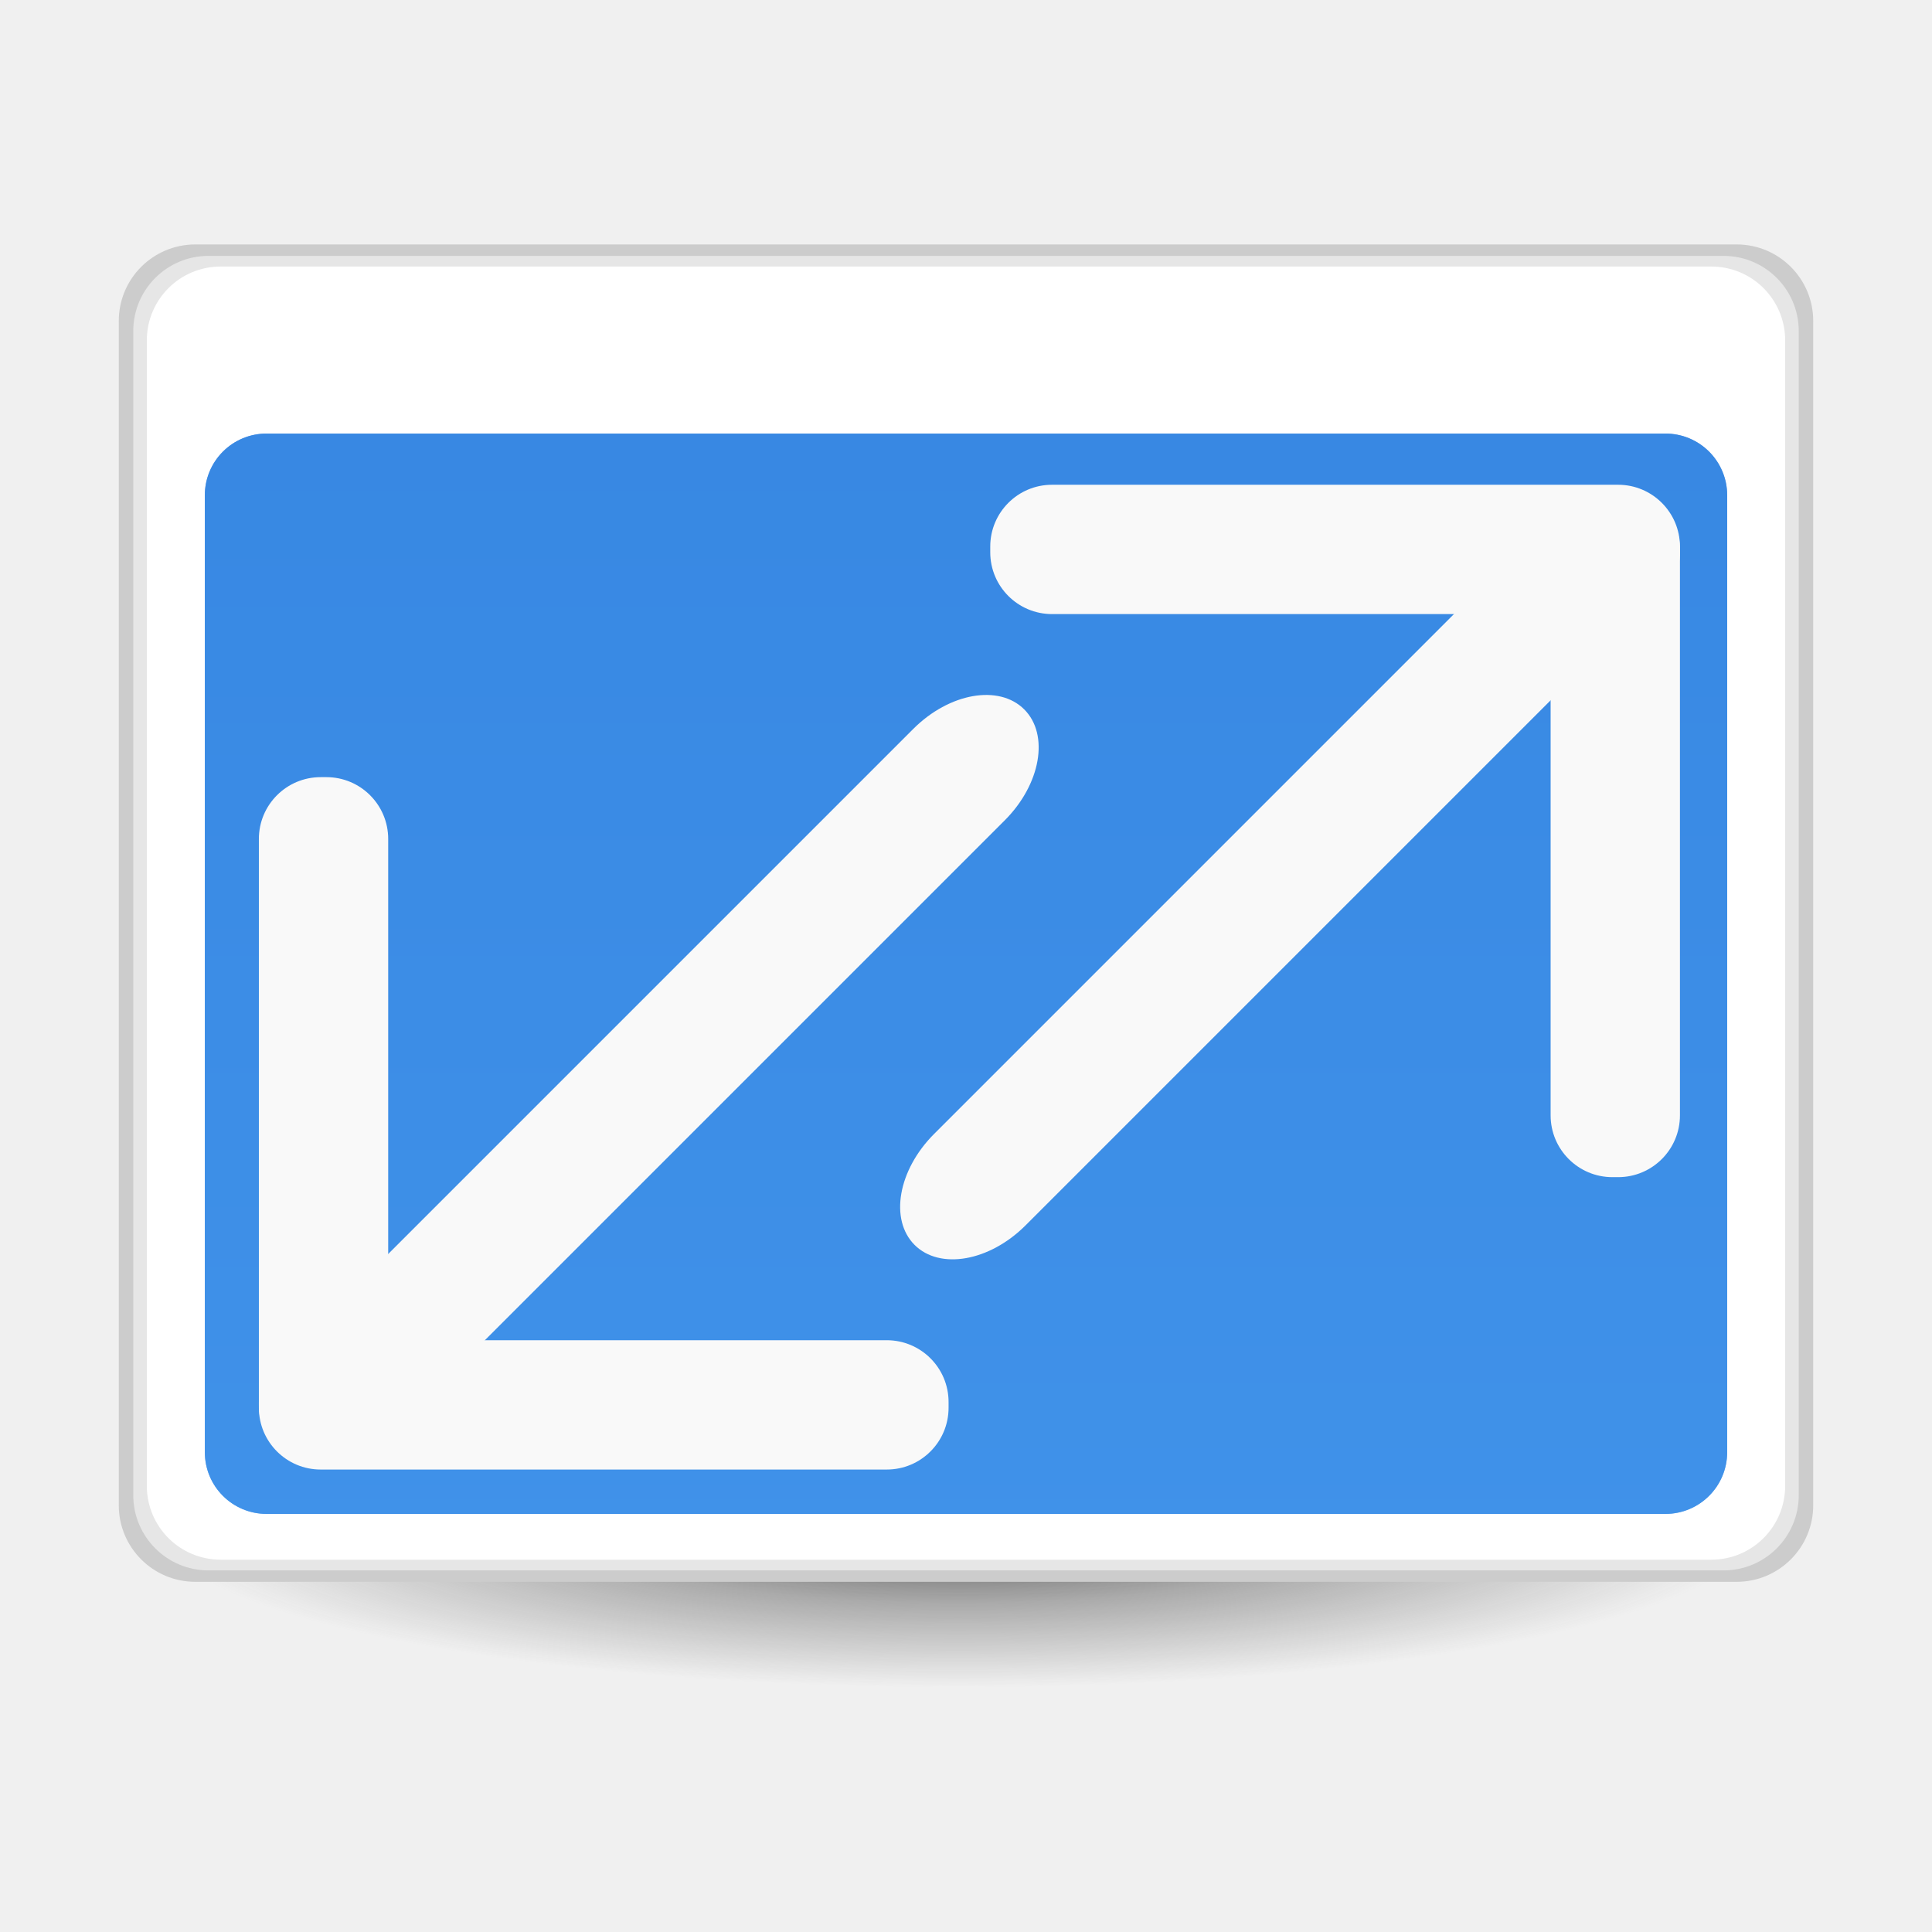
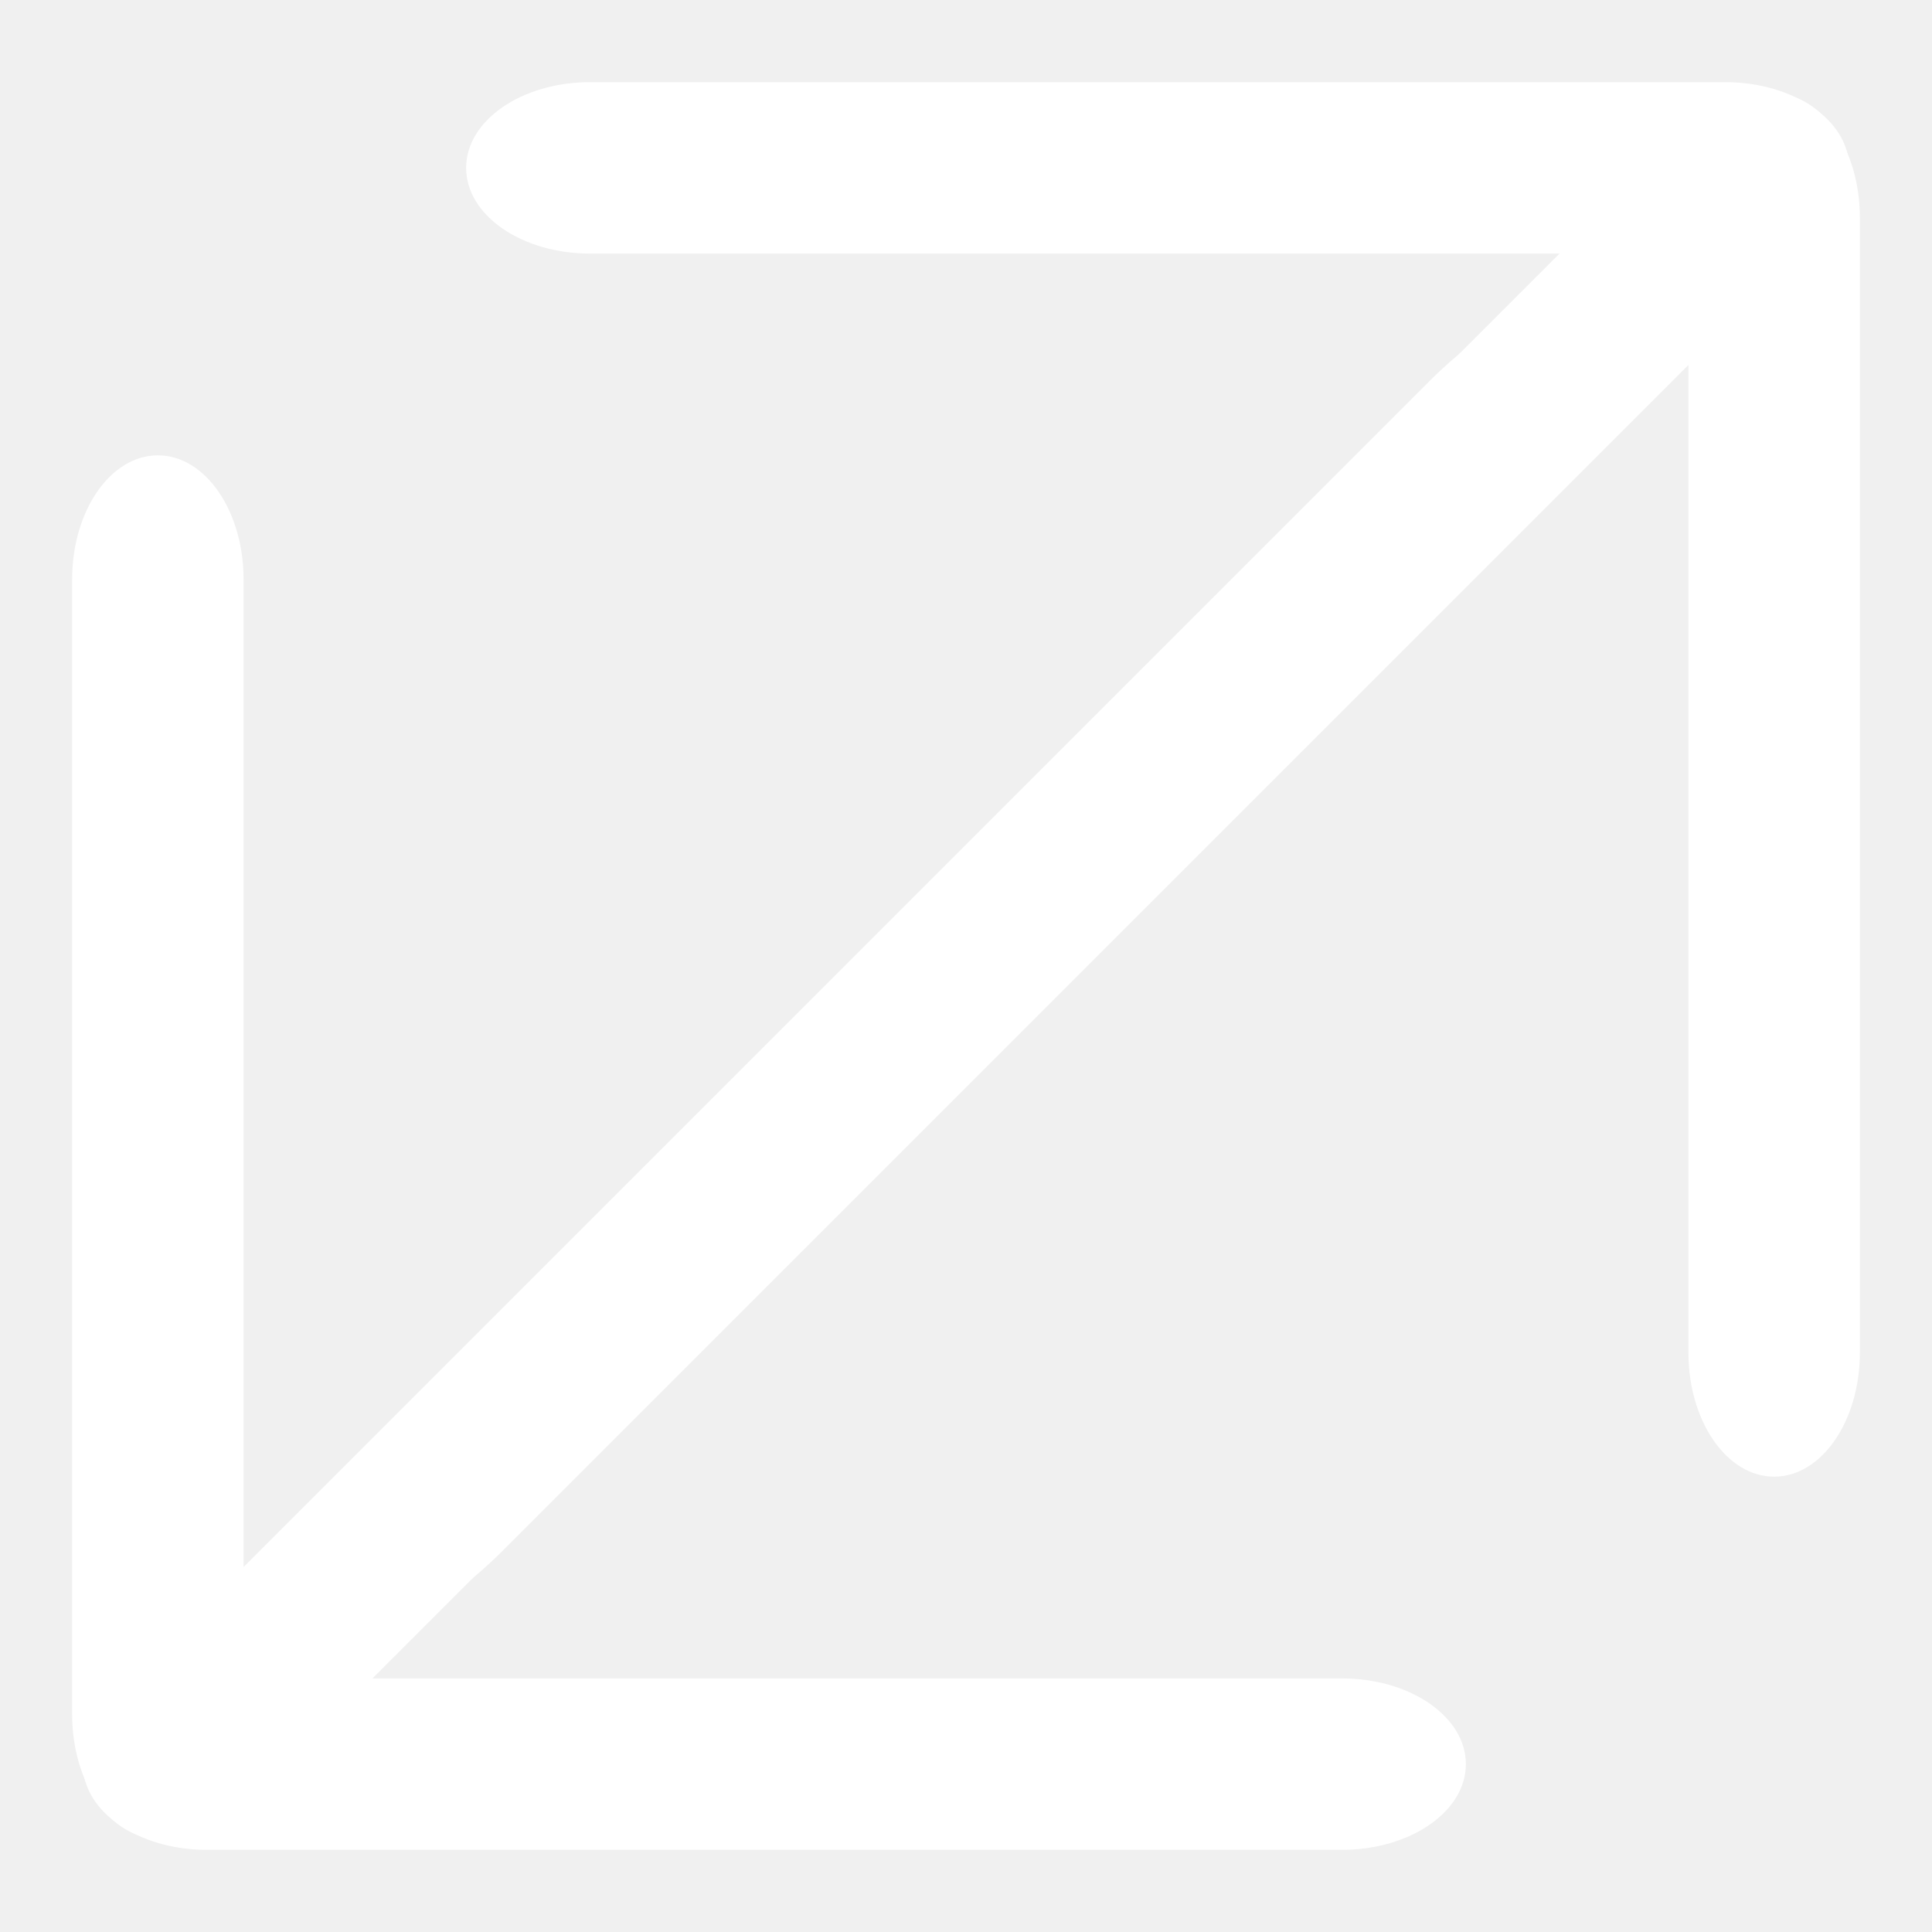
<svg xmlns="http://www.w3.org/2000/svg" xmlns:xlink="http://www.w3.org/1999/xlink" version="1.1" width="48" height="48" id="svg5157">
  <defs id="defs5159">
    <linearGradient id="linearGradient4309">
      <stop id="stop4311" style="stop-color:#64baff;stop-opacity:1" offset="0" />
      <stop id="stop4317" style="stop-color:#0d52bf;stop-opacity:1" offset="1" />
    </linearGradient>
    <linearGradient id="linearGradient4291">
      <stop id="stop4293" style="stop-color:#64baff;stop-opacity:1" offset="0" />
      <stop id="stop4295" style="stop-color:#3689e6;stop-opacity:1" offset="0.262" />
      <stop id="stop4297" style="stop-color:#0d52bf;stop-opacity:1" offset="0.705" />
      <stop id="stop4299" style="stop-color:#0d52bf;stop-opacity:1" offset="1" />
    </linearGradient>
    <linearGradient id="linearGradient4330-3">
      <stop id="stop4275" style="stop-color:#64baff;stop-opacity:1" offset="0" />
      <stop id="stop4277" style="stop-color:#3689e6;stop-opacity:1" offset="0.262" />
      <stop id="stop4279" style="stop-color:#0d52bf;stop-opacity:1" offset="0.705" />
      <stop id="stop4281" style="stop-color:#0d52bf;stop-opacity:1" offset="1" />
    </linearGradient>
    <linearGradient id="linearGradient3820-7-2-8-6">
      <stop id="stop3822-2-6-5-0" style="stop-color:#3d3d3d;stop-opacity:1" offset="0" />
      <stop id="stop3864-8-7-4-1" style="stop-color:#686868;stop-opacity:0.498" offset="0.5" />
      <stop id="stop3824-1-2-6-7" style="stop-color:#686868;stop-opacity:0" offset="1" />
    </linearGradient>
    <linearGradient id="linearGradient4806">
      <stop offset="0" style="stop-color:#ffffff;stop-opacity:1" id="stop4808" />
      <stop offset="0.424" style="stop-color:#ffffff;stop-opacity:0.235" id="stop4810" />
      <stop offset="0.821" style="stop-color:#ffffff;stop-opacity:0.157" id="stop4812" />
      <stop offset="1" style="stop-color:#ffffff;stop-opacity:0.392" id="stop4814" />
    </linearGradient>
    <linearGradient xlink:href="#linearGradient4806" id="linearGradient3118" gradientUnits="userSpaceOnUse" gradientTransform="matrix(4.16388,0,0,4.16388,-236.0326,-50.53443)" x1="71.204" y1="15.369" x2="71.204" y2="40.496" />
-     <radialGradient xlink:href="#linearGradient3820-7-2-8-6" id="radialGradient3163" gradientUnits="userSpaceOnUse" gradientTransform="matrix(0.8807831,0,0,0.1798316,-23.60098,74.40195)" cx="99.157" cy="186.171" fx="99.157" fy="186.171" r="62.769" />
+     <radialGradient xlink:href="#linearGradient3820-7-2-8-6" id="radialGradient3163" gradientUnits="userSpaceOnUse" gradientTransform="matrix(0.8807831,0,0,0.1798316,-23.85099,68.88846)" cx="99.157" cy="186.171" fx="99.157" fy="186.171" r="62.769" />
    <linearGradient id="linearGradient3242-7-3-8-0-4-58-06">
      <stop offset="0" style="stop-color:#cdf87e;stop-opacity:1" id="stop3244-5-8-5-6-4-3-8" />
      <stop offset="0.262" style="stop-color:#a2e34f;stop-opacity:1" id="stop3246-9-5-1-5-3-0-7" />
      <stop offset="0.661" style="stop-color:#68b723;stop-opacity:1" id="stop3248-7-2-0-7-5-35-9" />
      <stop offset="1" style="stop-color:#1d7e0d;stop-opacity:1" id="stop3250-8-2-8-5-6-40-4" />
    </linearGradient>
    <radialGradient gradientTransform="matrix(0,2.423525,-2.639279,0,226.369,-84.88818)" gradientUnits="userSpaceOnUse" xlink:href="#linearGradient3242-7-3-8-0-4-58-06" id="radialGradient3381" fy="48.768" fx="66.127" r="31" cy="48.768" cx="66.127" />
    <linearGradient gradientTransform="matrix(2.113467,0,0,1.645562,50.72421,61.89995)" gradientUnits="userSpaceOnUse" xlink:href="#linearGradient4361" id="linearGradient3030" y2="37.13" x2="24.139" y1="9.176" x1="24.139" />
    <linearGradient id="linearGradient4361">
      <stop offset="0" style="stop-color:#ffffff;stop-opacity:1" id="stop4363" />
      <stop offset="0" style="stop-color:#ffffff;stop-opacity:0.235" id="stop4365" />
      <stop offset="1" style="stop-color:#ffffff;stop-opacity:0.157" id="stop4367" />
      <stop offset="1" style="stop-color:#ffffff;stop-opacity:0.392" id="stop4369" />
    </linearGradient>
    <linearGradient gradientTransform="matrix(1.659245,0,0,2.092852,60.83215,51.57179)" gradientUnits="userSpaceOnUse" xlink:href="#linearGradient4351" id="linearGradient3030-1" y2="26.485" x2="24.139" y1="19.795" x1="24.139" />
    <linearGradient id="linearGradient4351">
      <stop offset="0" style="stop-color:#ffffff;stop-opacity:1" id="stop4353" />
      <stop offset="0" style="stop-color:#ffffff;stop-opacity:0.235" id="stop4355" />
      <stop offset="1" style="stop-color:#ffffff;stop-opacity:0.157" id="stop4357" />
      <stop offset="1" style="stop-color:#ffffff;stop-opacity:0.392" id="stop4359" />
    </linearGradient>
    <radialGradient cx="-14.891" cy="11.546" r="20" fx="-14.891" fy="11.546" id="radialGradient3183" xlink:href="#linearGradient4330" gradientUnits="userSpaceOnUse" gradientTransform="matrix(-9.9735355e-6,17.90064,18.57144,0,-152.285,218.151)" />
    <linearGradient id="linearGradient4330">
      <stop offset="0" style="stop-color:#64baff;stop-opacity:1" id="stop4332" />
      <stop offset="0.262" style="stop-color:#3689e6;stop-opacity:1" id="stop4334" />
      <stop offset="0.705" style="stop-color:#0d52bf;stop-opacity:1" id="stop4336" />
      <stop offset="1" style="stop-color:#0d52bf;stop-opacity:1" id="stop4338" />
    </linearGradient>
-     <linearGradient xlink:href="#linearGradient4309" id="linearGradient4289" x1="24" y1="168" x2="24" y2="-32" gradientUnits="userSpaceOnUse" spreadMethod="pad" gradientTransform="matrix(1.411328,0,0,1.387593,-26.79866,-24.18726)" />
  </defs>
  <g id="g4178" transform="translate(0,-80)">
-     <g id="g4199" transform="matrix(0.361002,0,0,0.361002,0.8056168,78.90549)">
-       <path style="fill:url(#radialGradient3163);fill-opacity:1;stroke:none" id="path3818-0-5-0" d="m 119.021,107.881 c 0.006,6.235 -24.748,11.29 -55.286,11.29 -30.538,0 -55.293,-5.055 -55.286,-11.29 -0.007,-6.235 25.389,-11.29 55.927,-11.29 30.538,0 54.651,5.055 54.645,11.29 z" />
-       <rect style="opacity:1;fill:#cccccc;fill-opacity:1;stroke:none;stroke-width:2;stroke-miterlimit:4;stroke-dasharray:none;stroke-opacity:1" id="rect4319" width="116.614" height="92.04" x="5.943" y="19.855" ry="5.265" />
-       <rect ry="5.175" y="20.642" x="6.94" height="90.467" width="114.621" id="rect4261" style="opacity:1;fill:#e6e6e6;fill-opacity:1;stroke:none;stroke-width:2;stroke-miterlimit:4;stroke-dasharray:none;stroke-opacity:1" />
-       <rect style="opacity:1;fill:url(#linearGradient4289);fill-opacity:1;stroke:none;stroke-width:2;stroke-miterlimit:4;stroke-dasharray:none;stroke-opacity:1" id="rect4263" width="109.058" height="84.629" x="9.35" y="24.907" ry="4.841" />
-       <path id="rect4180" d="m 12.963,21.375 c -2.82,0 -5.09,2.27 -5.09,5.09 l 0,78.818 c 0,2.82 2.27,5.09 5.09,5.09 l 102.574,0 c 2.82,0 5.09,-2.27 5.09,-5.09 l 0,-78.818 c 0,-2.82 -2.27,-5.09 -5.09,-5.09 l -102.574,0 z m 3.155,11.496 96.265,0 c 2.356,0 4.253,1.897 4.253,4.253 l 0,65.845 c 0,2.356 -1.897,4.253 -4.253,4.253 l -96.265,0 c -2.356,0 -4.253,-1.897 -4.253,-4.253 l 0,-65.845 c 0,-2.356 1.897,-4.253 4.253,-4.253 z" style="opacity:1;fill:#ffffff;fill-opacity:1;stroke:none;stroke-width:2;stroke-miterlimit:4;stroke-dasharray:none;stroke-opacity:1" />
-       <rect style="opacity:0.65;fill:#3d91ea;fill-opacity:1;stroke:none;stroke-width:2;stroke-miterlimit:4;stroke-dasharray:none;stroke-opacity:1" id="rect4182" width="104.77" height="74.351" x="11.865" y="32.871" ry="4.253" />
-       <g transform="matrix(1.483311,0,0,1.483311,-31.05276,-31.83834)" id="g4251">
-         <g style="fill:#f9f9f9" id="g4220" transform="translate(1.625,-1.625)">
-           <rect ry="2.867" y="47.75" x="89.75" height="32" width="6" id="rect4214" style="opacity:1;fill:#f9f9f9;fill-opacity:1;stroke:none;stroke-width:2;stroke-miterlimit:4;stroke-dasharray:none;stroke-opacity:1" />
-           <rect transform="matrix(0,1,-1,0,0,0)" style="opacity:1;fill:#f9f9f9;fill-opacity:1;stroke:none;stroke-width:2;stroke-miterlimit:4;stroke-dasharray:none;stroke-opacity:1" id="rect4216" width="6" height="32" x="47.625" y="-95.75" ry="2.867" />
-           <rect ry="4.279" y="-31.731" x="98.21" height="47.75" width="6" id="rect4218" style="opacity:1;fill:#f9f9f9;fill-opacity:1;stroke:none;stroke-width:2;stroke-miterlimit:4;stroke-dasharray:none;stroke-opacity:1" transform="matrix(0.7071068,0.7071068,-0.7071068,0.7071068,0,0)" />
+     <g id="g4343" transform="matrix(0.3743025,0,0,0.3743025,-0.08060472,80.07159)">
+       <g style="fill:#ffffff" id="g4327">
+         <g id="g4323" style="fill:#ffffff">
+           <rect transform="matrix(0,-1,1,0,0,0)" style="opacity:1;fill:#ffffff;fill-opacity:1;stroke:none;stroke-width:2;stroke-miterlimit:4;stroke-dasharray:none;stroke-opacity:1" id="rect4262" width="11.379" height="91.803" x="-122.594" y="5.711" ry="8.226" />
+           <rect ry="8.226" y="-121.835" x="-16.383" height="91.803" width="11.379" id="rect4315" style="opacity:1;fill:#ffffff;fill-opacity:1;stroke:none;stroke-width:2;stroke-miterlimit:4;stroke-dasharray:none;stroke-opacity:1" transform="scale(-1,-1)" />
        </g>
-         <g style="fill:#f9f9f9" id="g4225" transform="matrix(-1,0,0,-1,127.1914,139.316)">
-           <rect style="opacity:1;fill:#f9f9f9;fill-opacity:1;stroke:none;stroke-width:2;stroke-miterlimit:4;stroke-dasharray:none;stroke-opacity:1" id="rect4227" width="6" height="32" x="89.75" y="47.75" ry="2.867" />
-           <rect ry="2.867" y="-95.75" x="47.625" height="32" width="6" id="rect4229" style="opacity:1;fill:#f9f9f9;fill-opacity:1;stroke:none;stroke-width:2;stroke-miterlimit:4;stroke-dasharray:none;stroke-opacity:1" transform="matrix(0,1,-1,0,0,0)" />
-           <rect transform="matrix(0.7071068,0.7071068,-0.7071068,0.7071068,0,0)" style="opacity:1;fill:#f9f9f9;fill-opacity:1;stroke:none;stroke-width:2;stroke-miterlimit:4;stroke-dasharray:none;stroke-opacity:1" id="rect4231" width="6" height="47.75" x="98.21" y="-31.731" ry="4.279" />
+         <rect ry="12.684" y="-79.367" x="-96.275" height="141.553" width="11.279" id="rect4321" style="opacity:1;fill:#ffffff;fill-opacity:1;stroke:none;stroke-width:2;stroke-miterlimit:4;stroke-dasharray:none;stroke-opacity:1" transform="matrix(-0.7071068,-0.7071068,0.7071068,-0.7071068,0,0)" />
+       </g>
+       <g transform="matrix(-1,0,0,-1,128.6692,127.856)" id="g4333" style="fill:#ffffff">
+         <g style="fill:#ffffff" id="g4335">
+           <rect ry="8.226" y="5.711" x="-122.594" height="91.803" width="11.379" id="rect4337" style="opacity:1;fill:#ffffff;fill-opacity:1;stroke:none;stroke-width:2;stroke-miterlimit:4;stroke-dasharray:none;stroke-opacity:1" transform="matrix(0,-1,1,0,0,0)" />
+           <rect transform="scale(-1,-1)" style="opacity:1;fill:#ffffff;fill-opacity:1;stroke:none;stroke-width:2;stroke-miterlimit:4;stroke-dasharray:none;stroke-opacity:1" id="rect4339" width="11.379" height="91.803" x="-16.383" y="-121.835" ry="8.226" />
        </g>
+         <rect transform="matrix(-0.7071068,-0.7071068,0.7071068,-0.7071068,0,0)" style="opacity:1;fill:#ffffff;fill-opacity:1;stroke:none;stroke-width:2;stroke-miterlimit:4;stroke-dasharray:none;stroke-opacity:1" id="rect4341" width="11.279" height="141.553" x="-96.275" y="-79.367" ry="12.684" />
      </g>
    </g>
  </g>
</svg>
